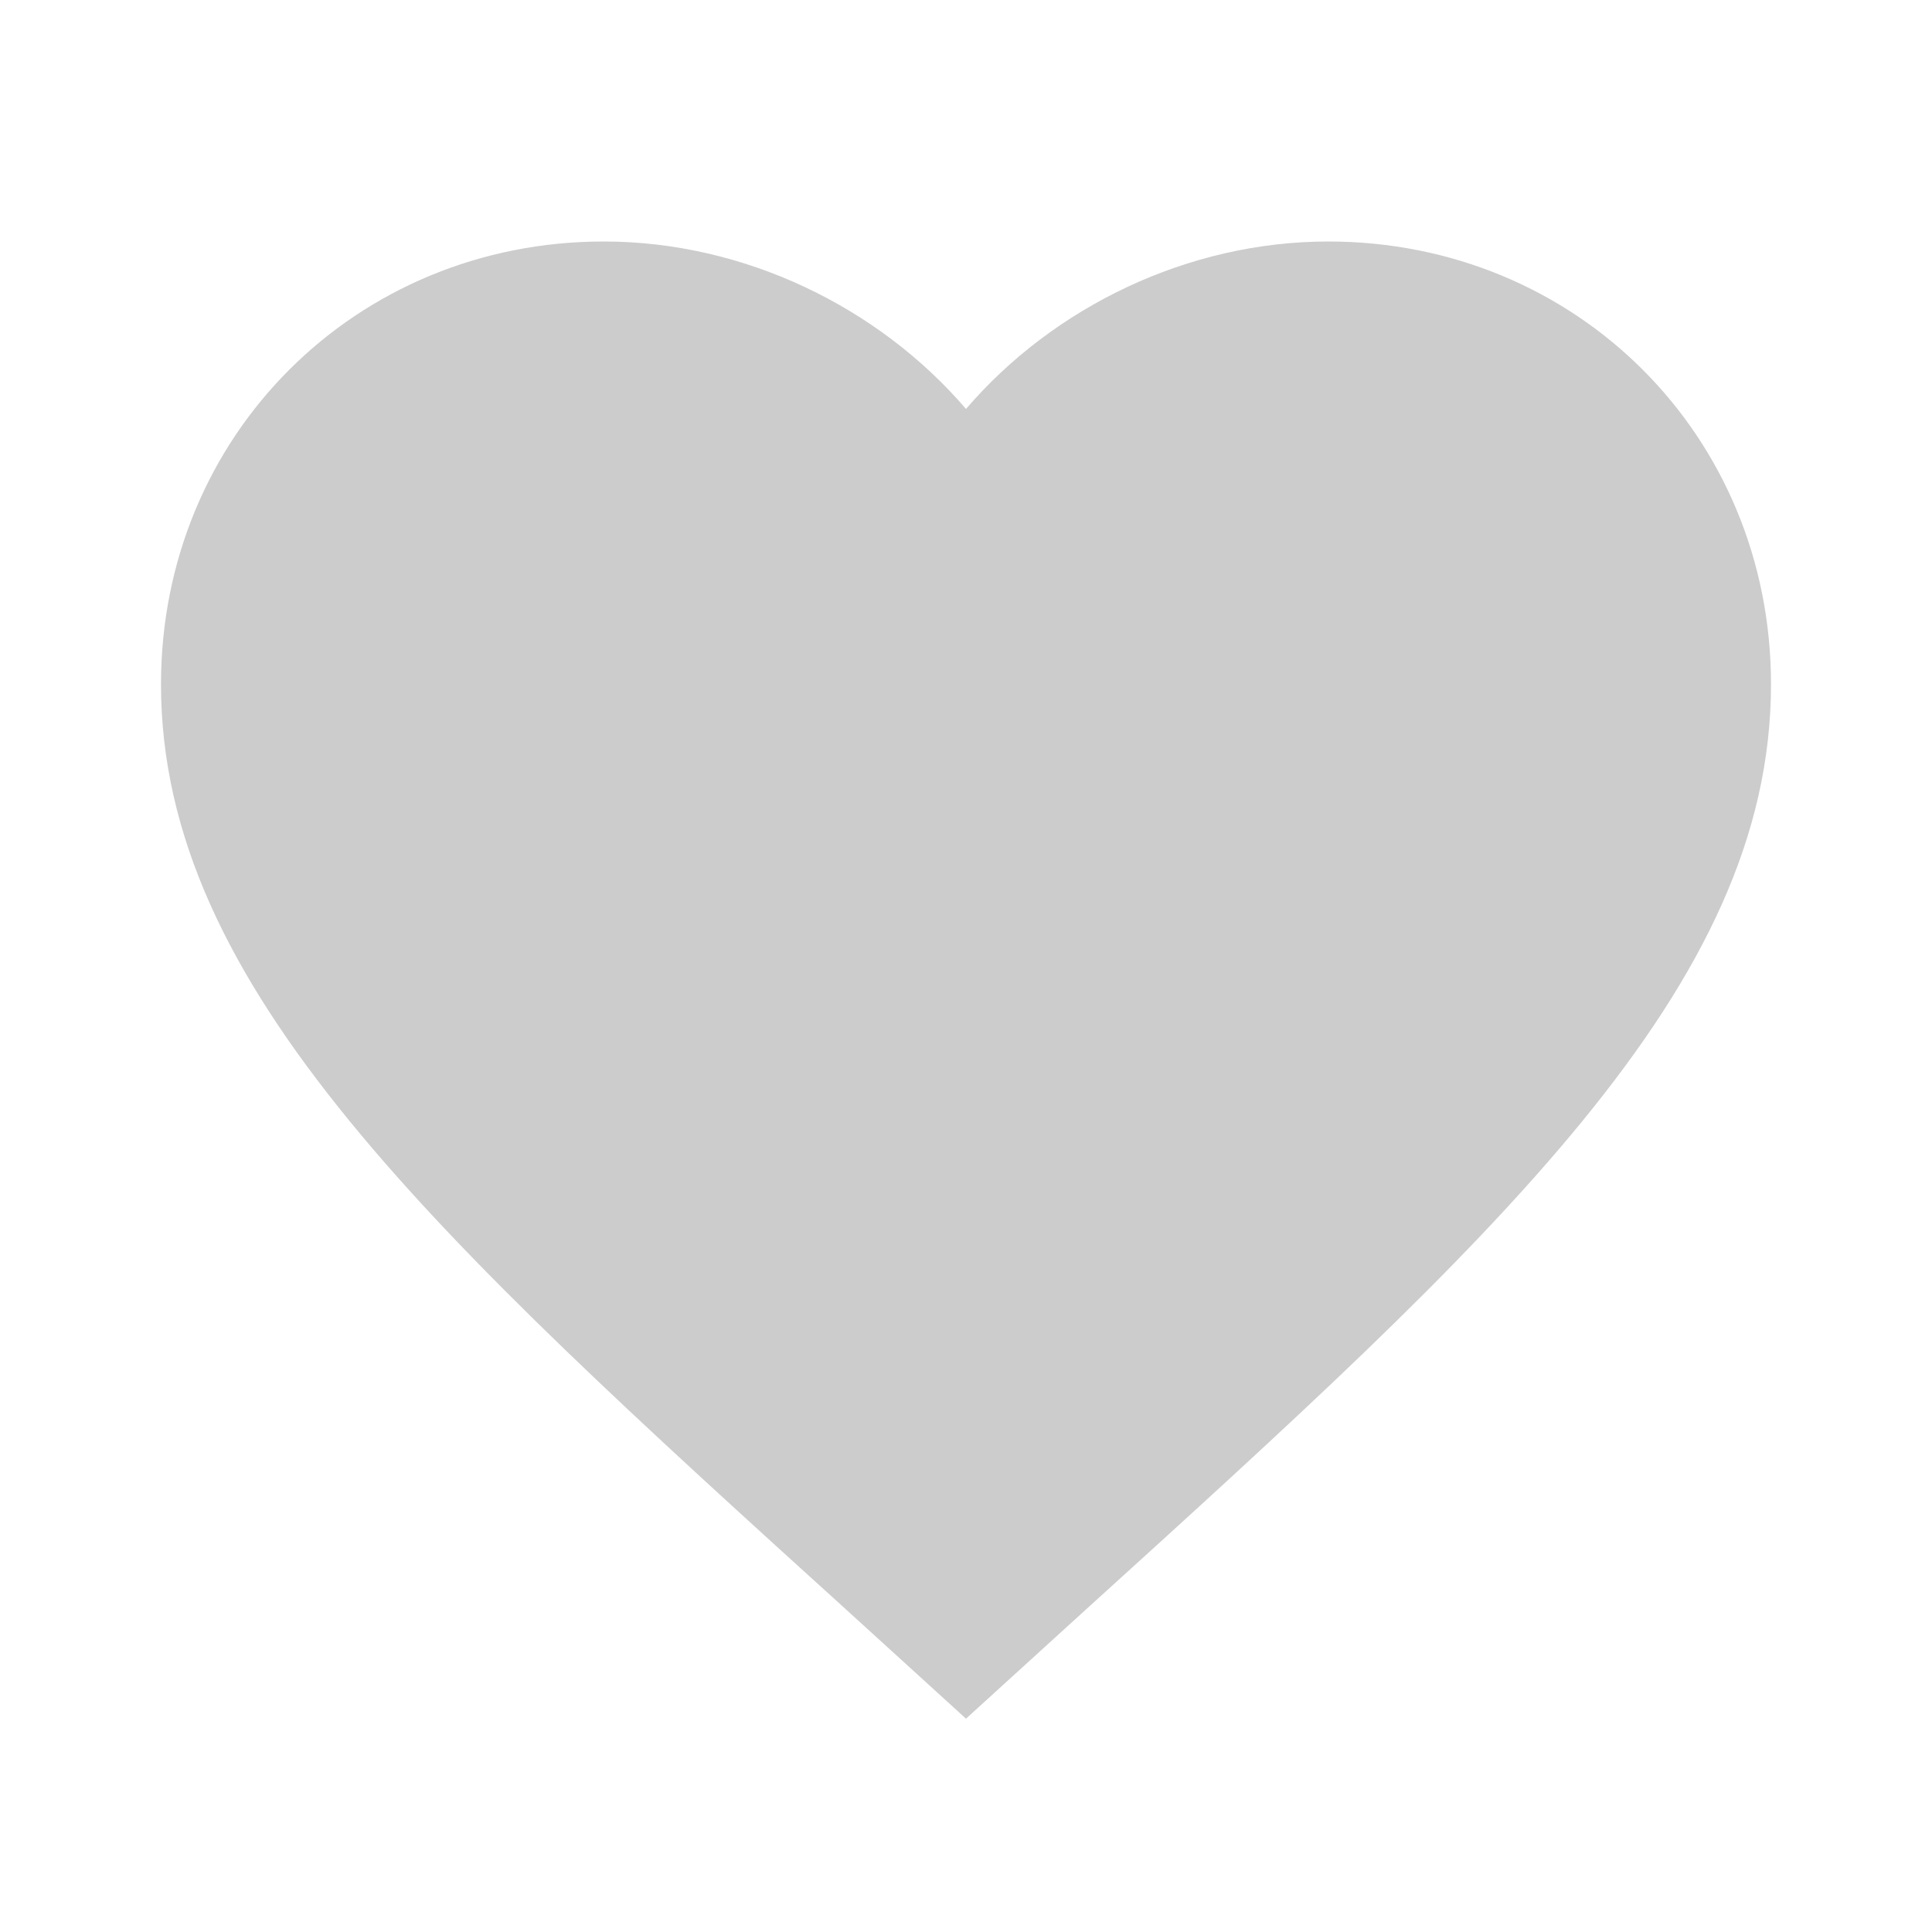
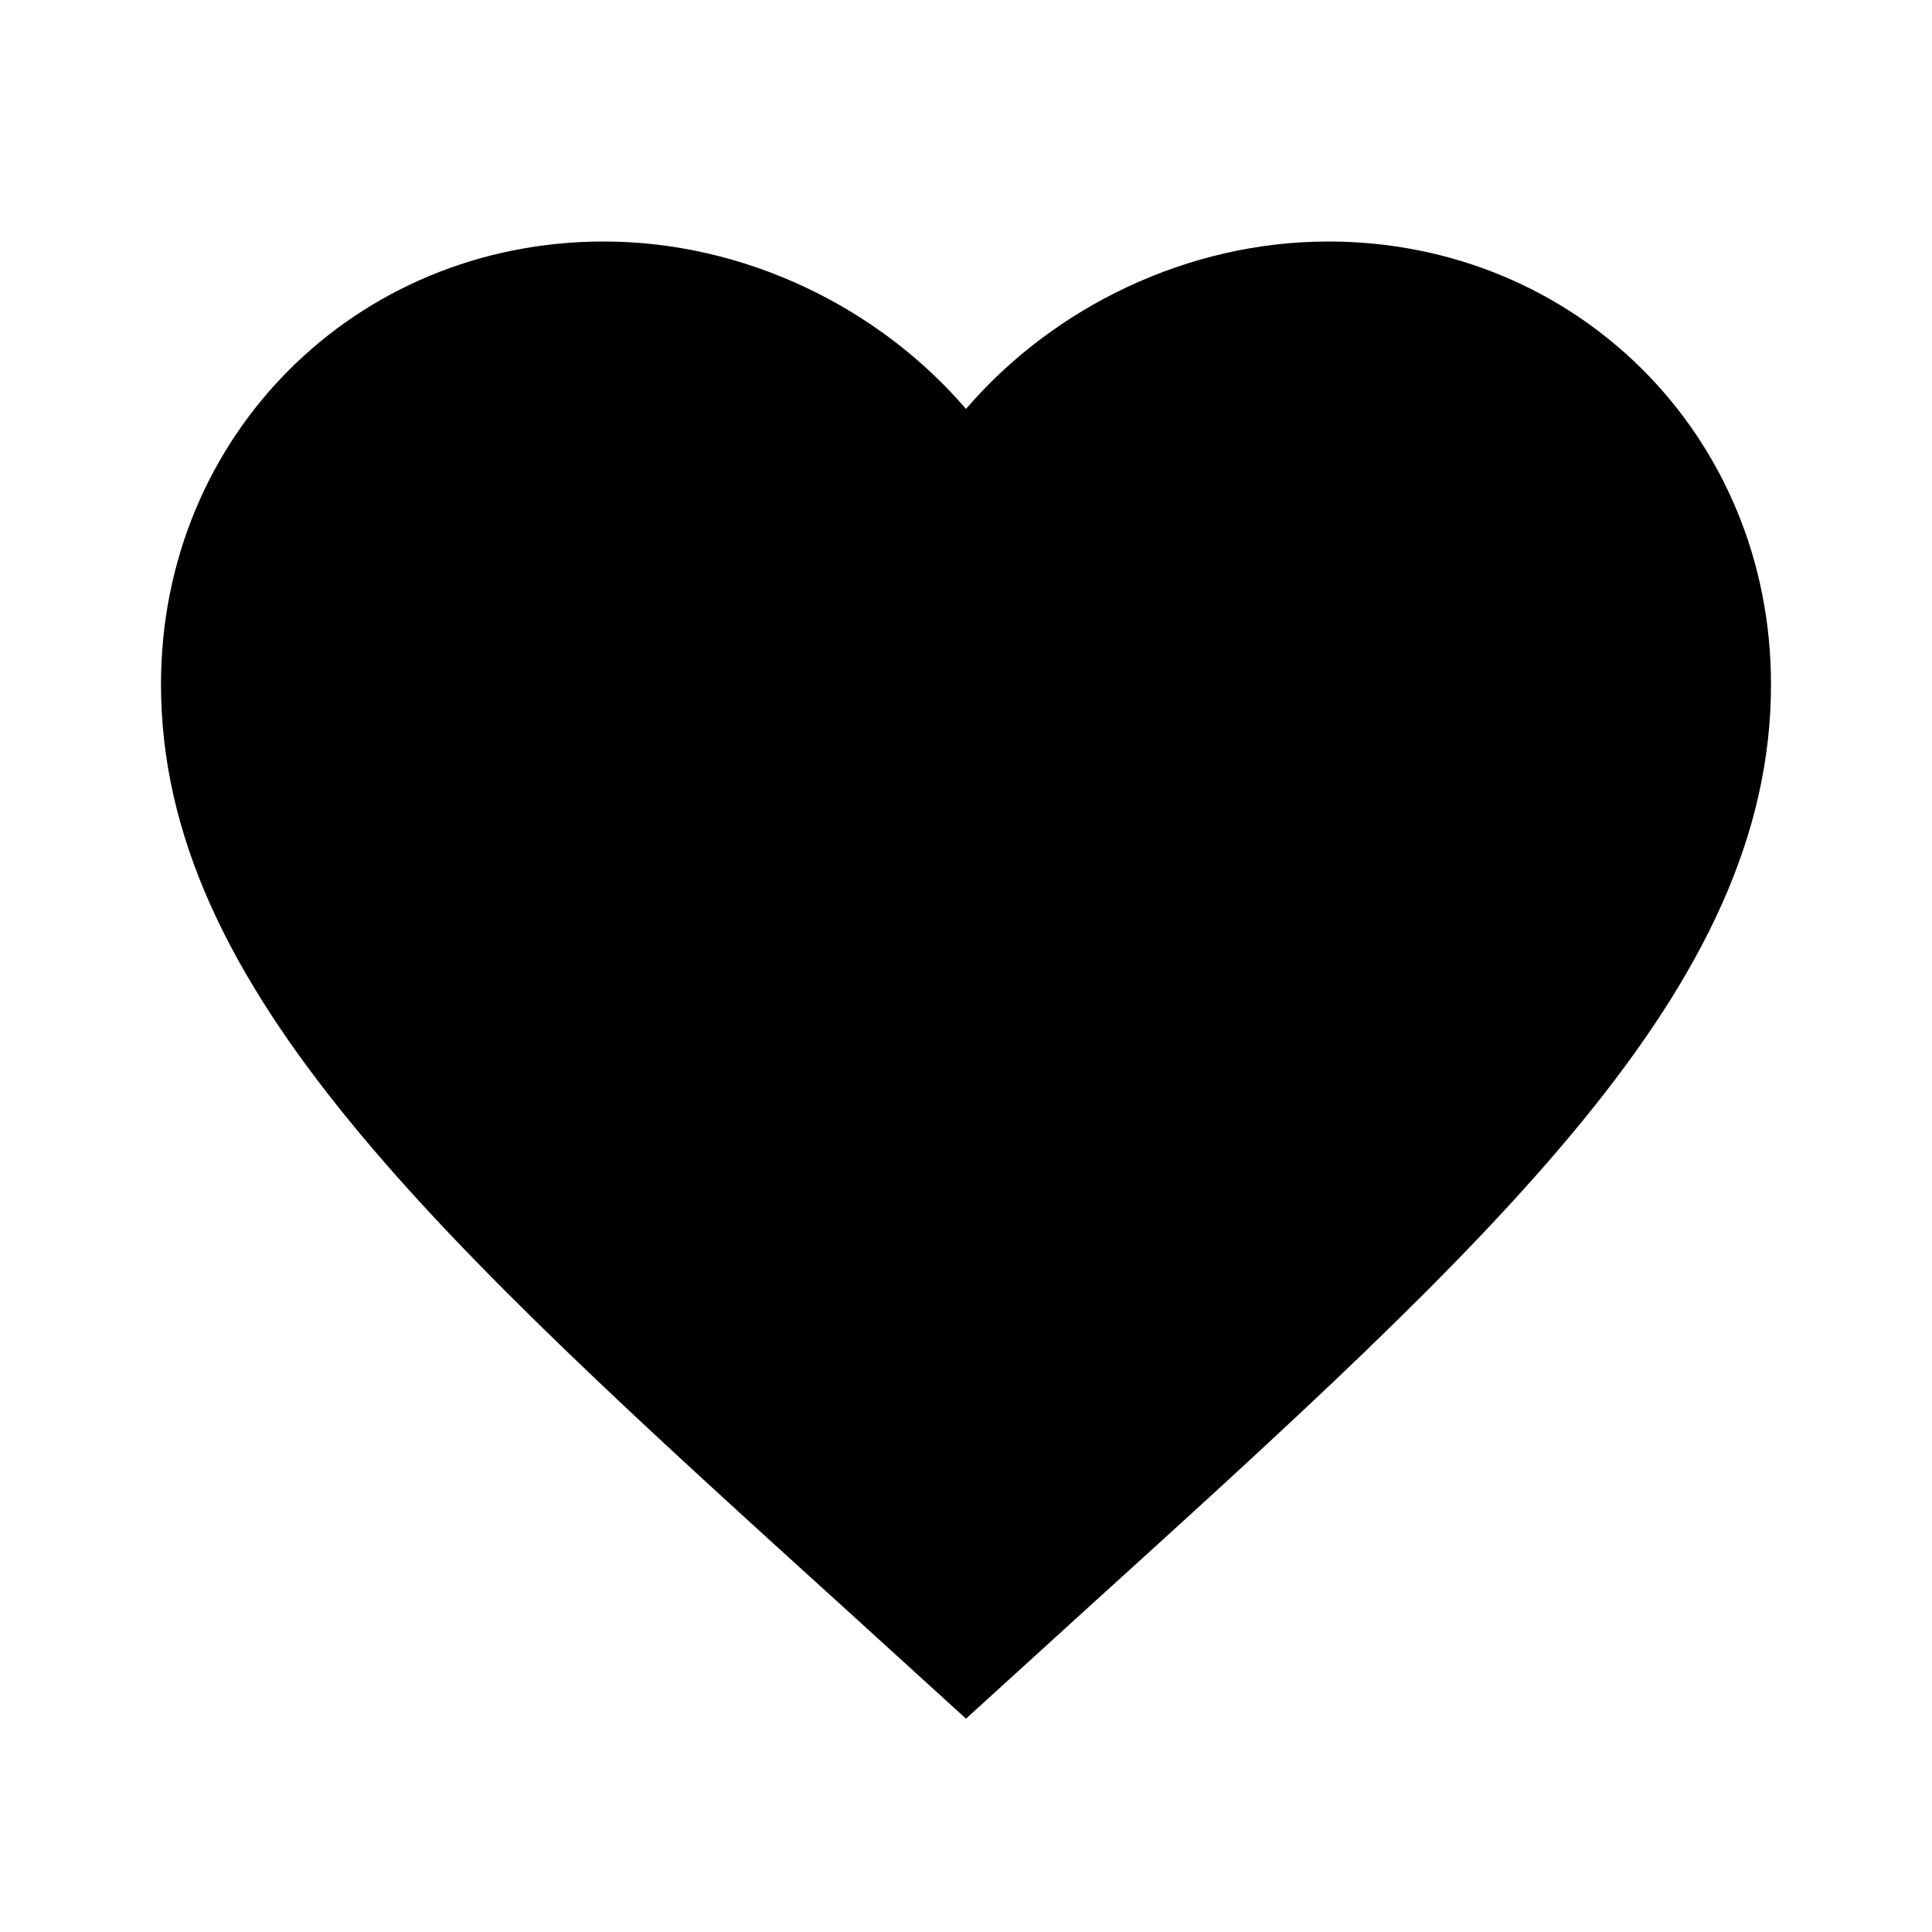
<svg xmlns="http://www.w3.org/2000/svg" width="24" height="24" viewBox="0 0 24 24" fill="none">
-   <g opacity="0.2">
+   <g opacity="1">
    <path d="M12 21.35L10.55 20.03C5.4 15.36 2 12.27 2 8.5C2 5.41 4.42 3 7.5 3C9.24 3 10.91 3.81 12 5.08C13.09 3.81 14.76 3 16.5 3C19.58 3 22 5.41 22 8.5C22 12.27 18.6 15.36 13.45 20.03L12 21.35Z" fill="black" />
  </g>
</svg>
